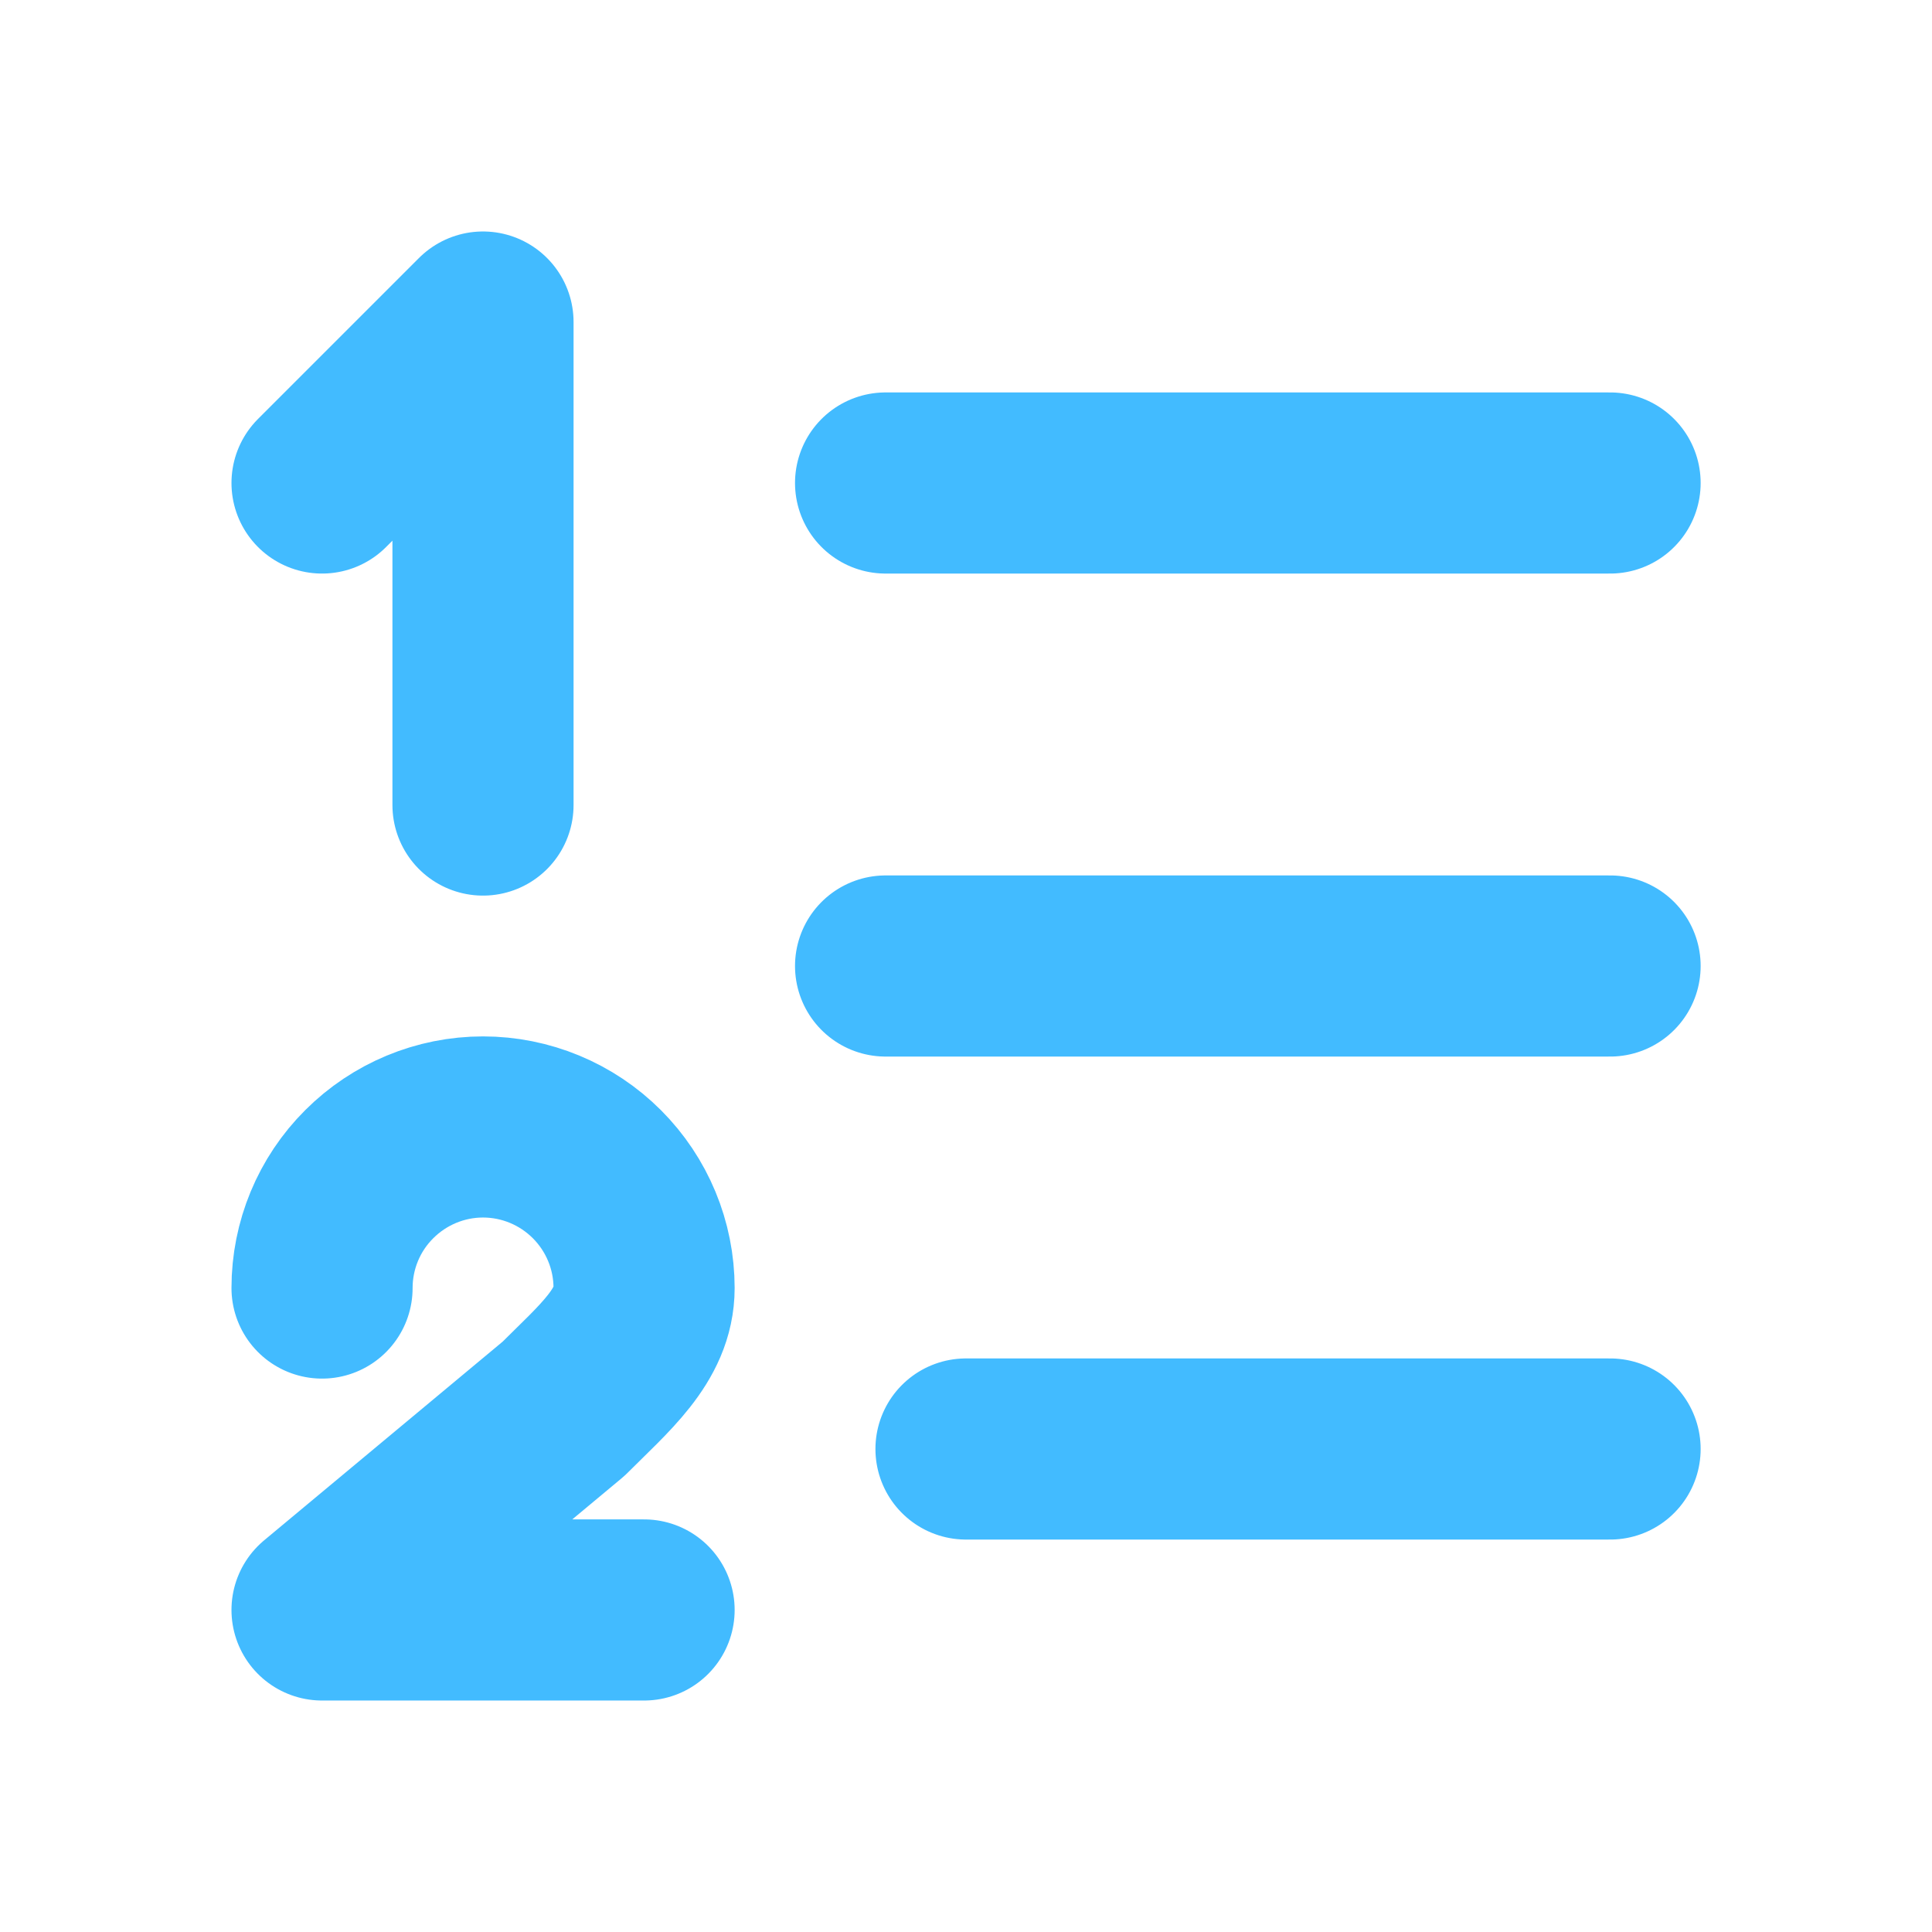
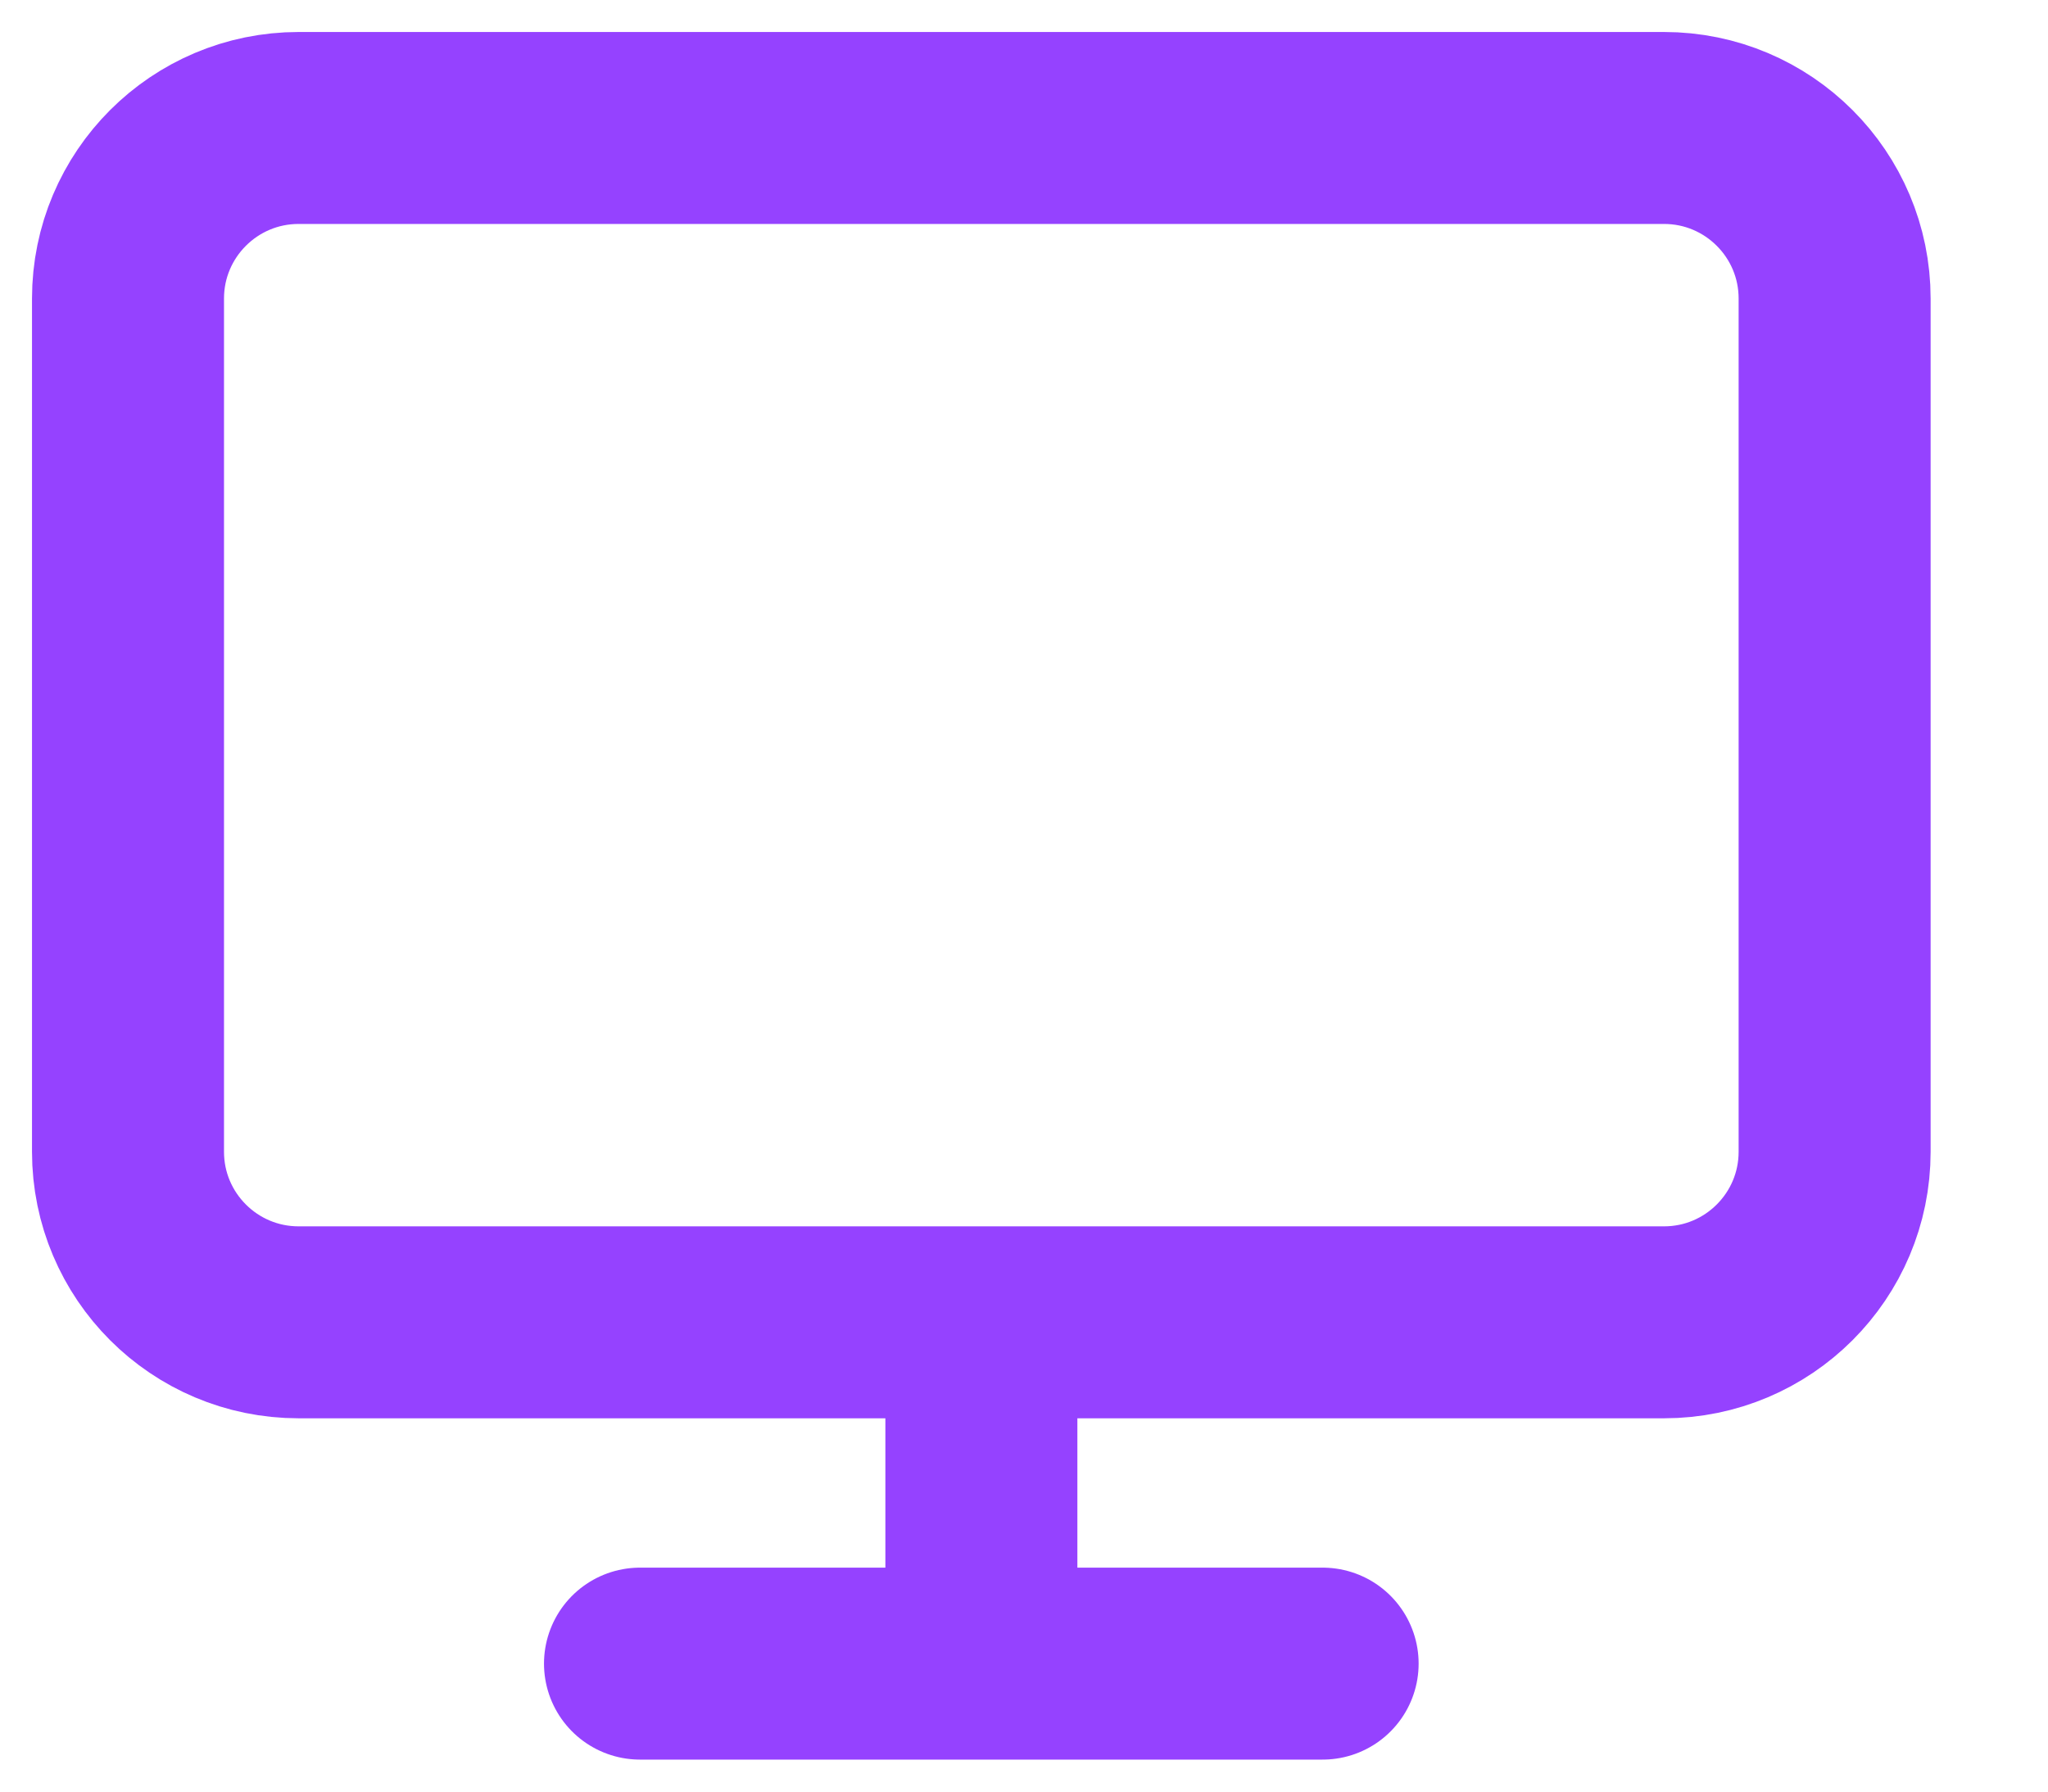
- <svg xmlns="http://www.w3.org/2000/svg" width="16" height="16" viewBox="0 0 16 16" fill="none">
-   <path d="M7.334 4H13.334M7.334 8H13.334M8 12H13.334M2.667 10.667C2.667 10.313 2.807 9.974 3.058 9.724C3.308 9.474 3.647 9.333 4 9.333C4.354 9.333 4.693 9.474 4.943 9.724C5.193 9.974 5.334 10.313 5.334 10.667C5.334 11.061 5 11.333 4.667 11.667L2.667 13.333H5.334M4 6.667V2.667L2.667 4" stroke="#42BBFF" stroke-width="1.5" stroke-linecap="round" stroke-linejoin="round" />
+ <svg xmlns="http://www.w3.org/2000/svg" width="16" height="14" viewBox="0 0 16 14" fill="none">
+   <path d="M5 13H10.333M7.667 10.333V13M2.333 1H13C13.736 1 14.333 1.597 14.333 2.333V9C14.333 9.736 13.736 10.333 13 10.333H2.333C1.597 10.333 1 9.736 1 9V2.333C1 1.597 1.597 1 2.333 1Z" stroke="#9542FF" stroke-width="1.5" stroke-linecap="round" stroke-linejoin="round" />
</svg>
